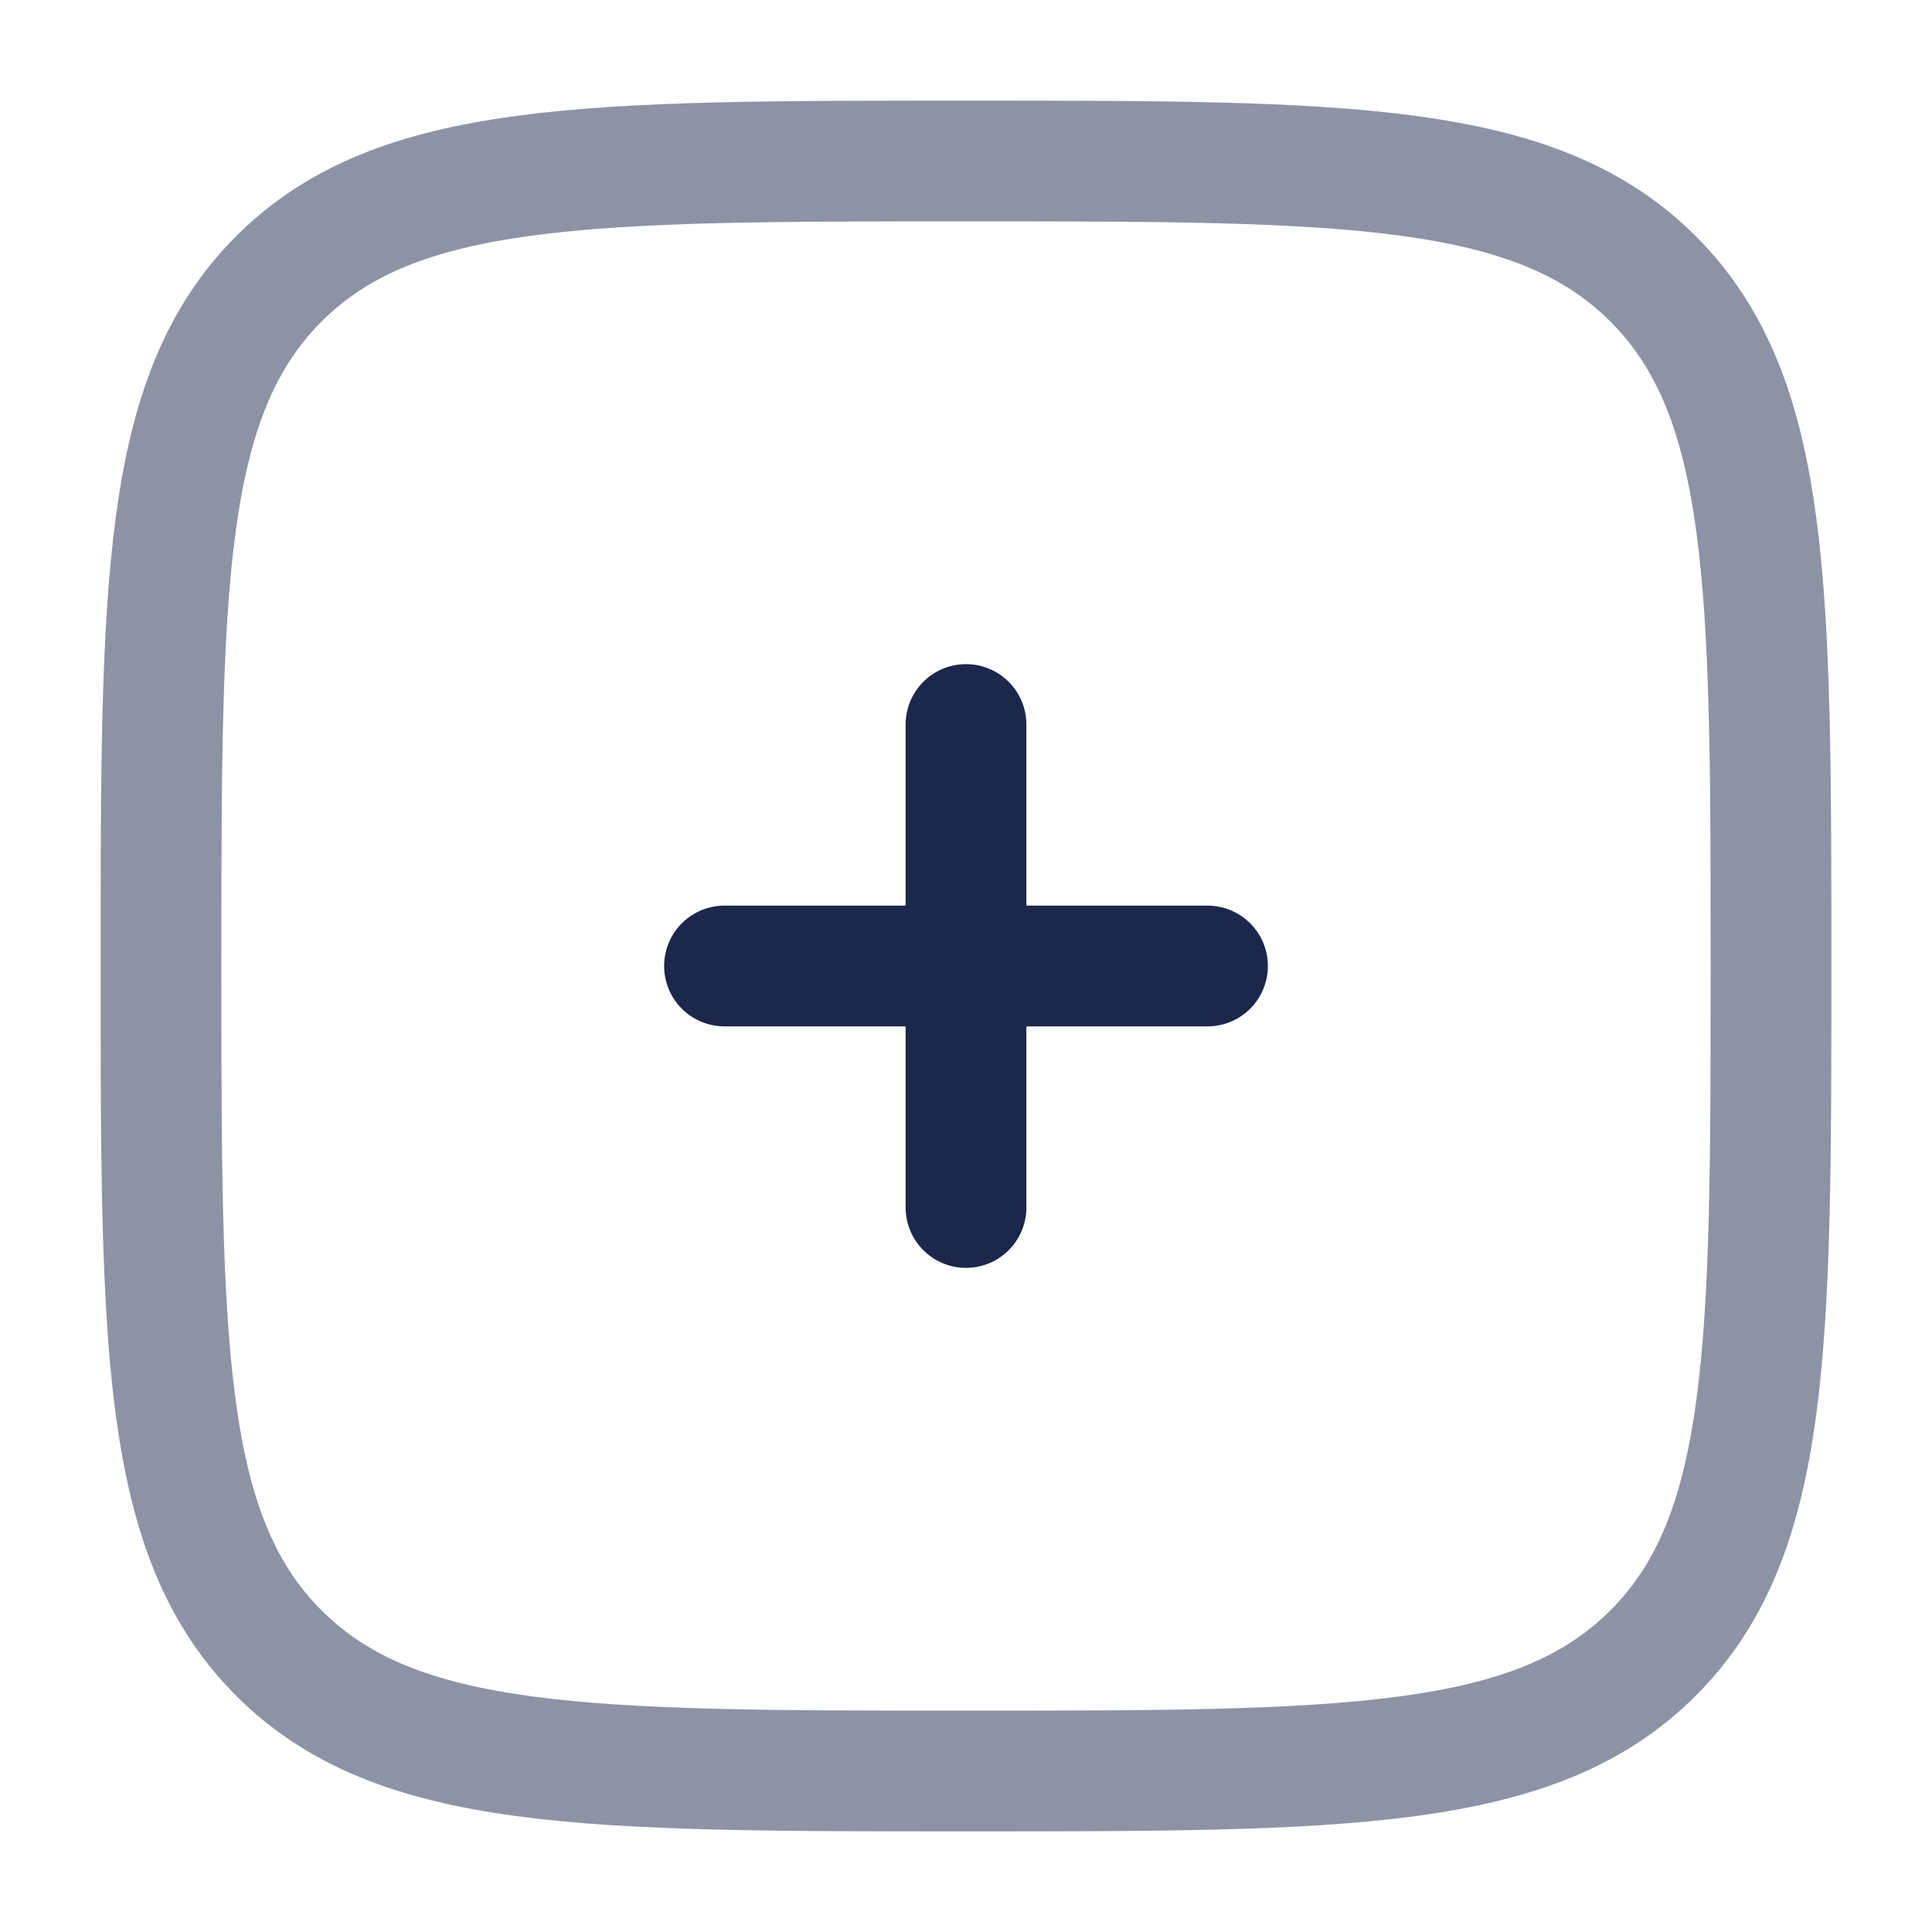
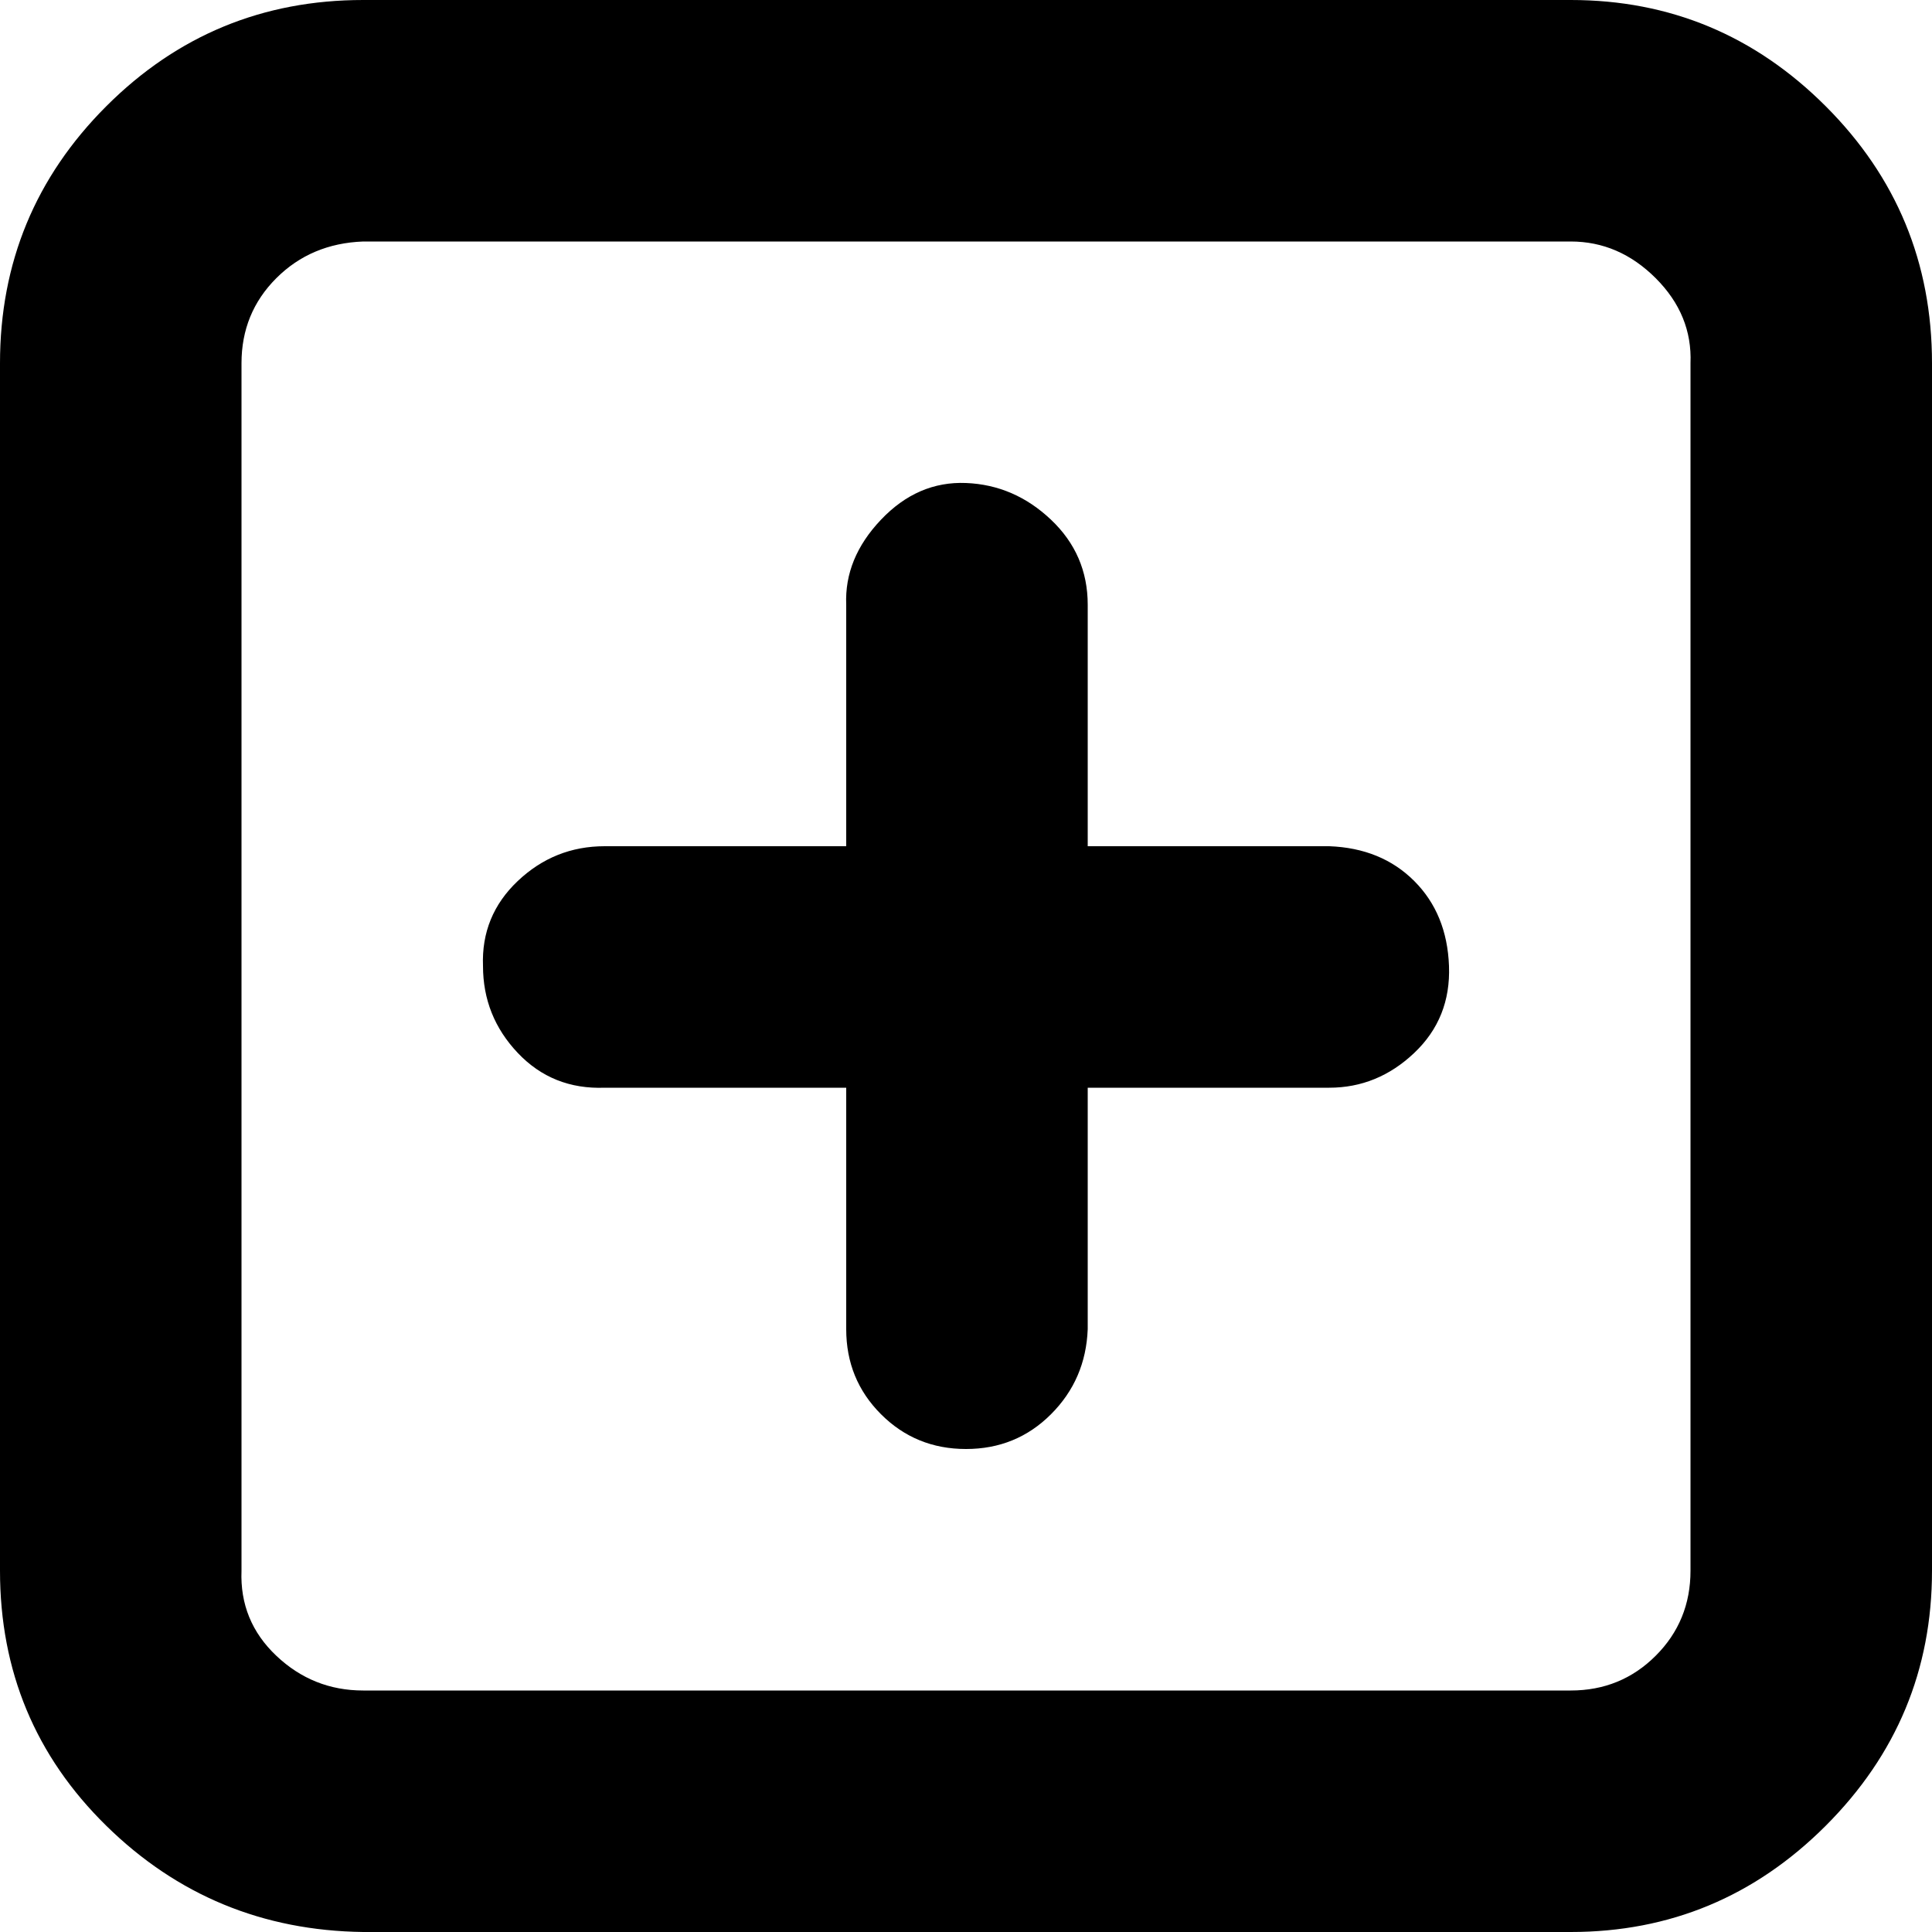
- <svg xmlns="http://www.w3.org/2000/svg" width="800px" height="800px" viewBox="0 0 24 24" fill="none">
-   <path opacity="0.5" d="M2 12C2 7.286 2 4.929 3.464 3.464C4.929 2 7.286 2 12 2C16.714 2 19.071 2 20.535 3.464C22 4.929 22 7.286 22 12C22 16.714 22 19.071 20.535 20.535C19.071 22 16.714 22 12 22C7.286 22 4.929 22 3.464 20.535C2 19.071 2 16.714 2 12Z" stroke="#1C274C" stroke-width="1.5" />
-   <path d="M15 12L12 12M12 12L9 12M12 12L12 9M12 12L12 15" stroke="#1C274C" stroke-width="1.5" stroke-linecap="round" />
+ <svg xmlns="http://www.w3.org/2000/svg" fill="#000000" width="800px" height="800px" viewBox="0 0 32 32" version="1.1">
+   <path d="M0 26.016q0 2.496 1.76 4.224t4.256 1.76h20q2.464 0 4.224-1.76t1.76-4.224v-20q0-2.496-1.76-4.256t-4.224-1.76h-20q-2.496 0-4.256 1.76t-1.76 4.256v20zM4 26.016v-20q0-0.832 0.576-1.408t1.44-0.608h20q0.8 0 1.408 0.608t0.576 1.408v20q0 0.832-0.576 1.408t-1.408 0.576h-20q-0.832 0-1.44-0.576t-0.576-1.408zM8 16q0 0.832 0.576 1.44t1.44 0.576h4v4q0 0.832 0.576 1.408t1.408 0.576 1.408-0.576 0.608-1.408v-4h4q0.8 0 1.408-0.576t0.576-1.44-0.576-1.408-1.408-0.576h-4v-4q0-0.832-0.608-1.408t-1.408-0.608-1.408 0.608-0.576 1.408v4h-4q-0.832 0-1.44 0.576t-0.576 1.408z" />
</svg>
